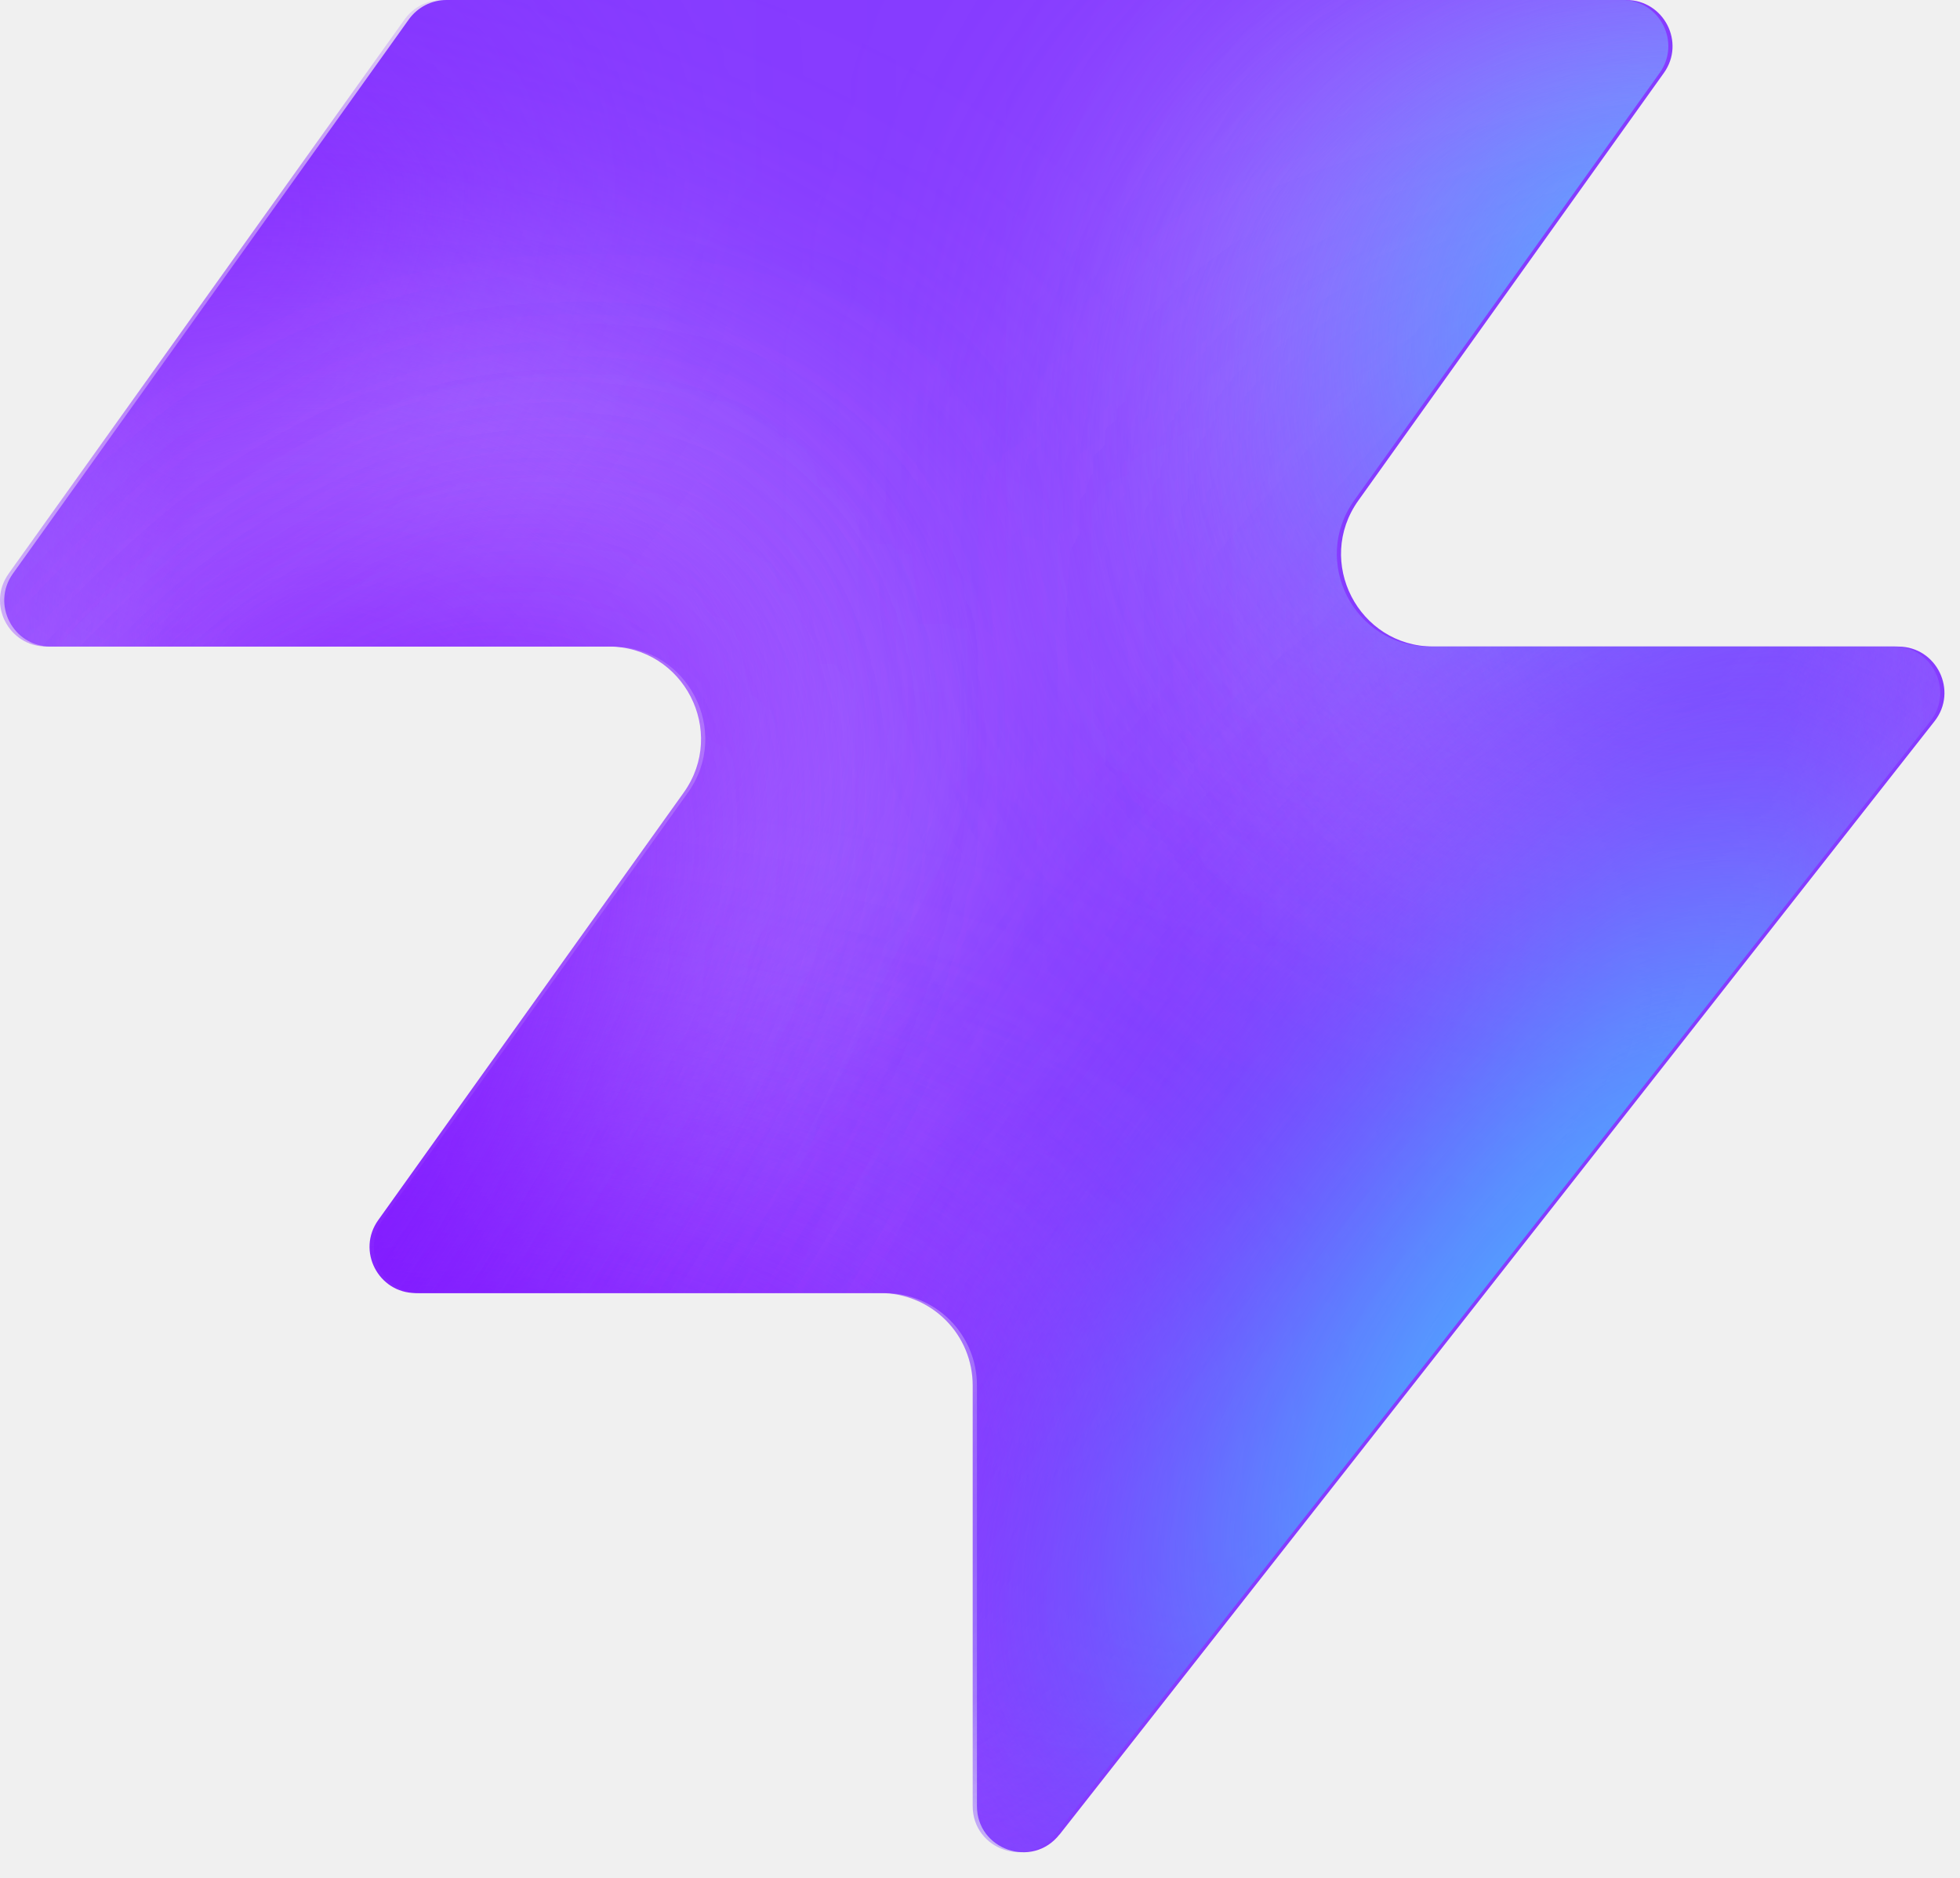
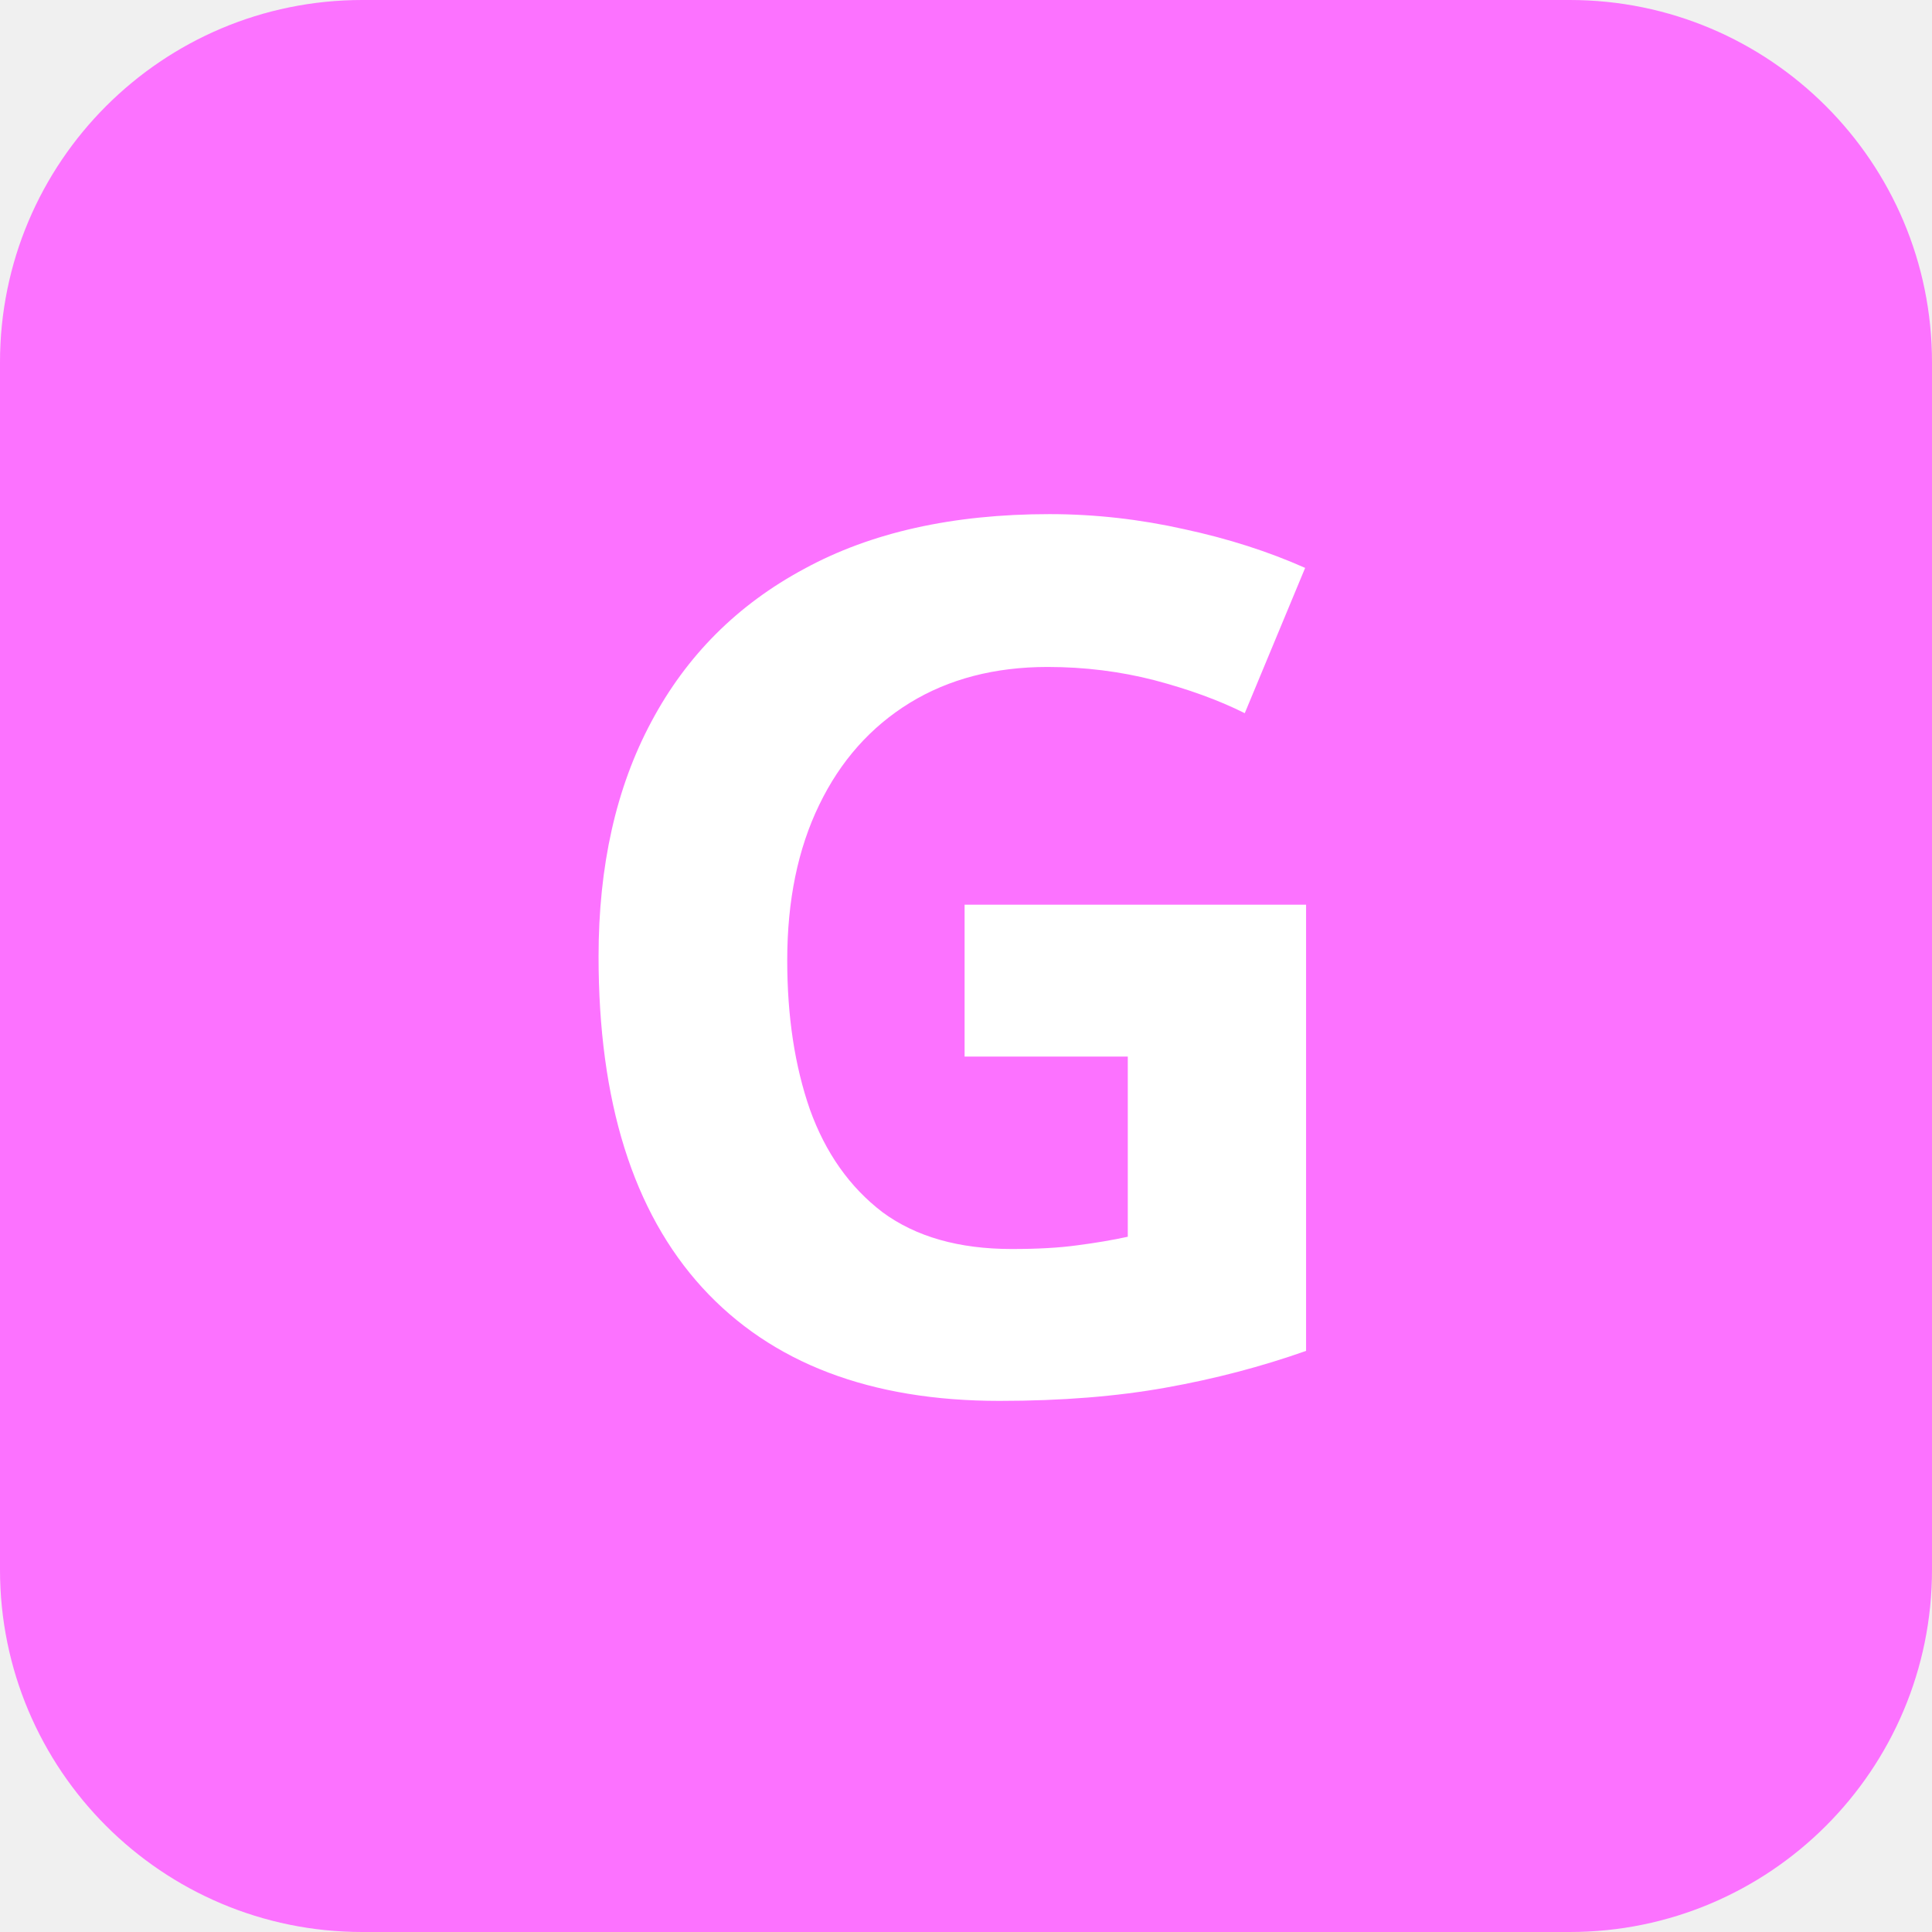
- <svg xmlns="http://www.w3.org/2000/svg" width="48" height="46" fill="none" viewBox="0 0 48 46">
-   <path fill="#863bff" d="M25.946 44.938c-.664.845-2.021.375-2.021-.698V33.937a2.26 2.26 0 0 0-2.262-2.262H10.287c-.92 0-1.456-1.04-.92-1.788l7.48-10.471c1.07-1.497 0-3.578-1.842-3.578H1.237c-.92 0-1.456-1.04-.92-1.788L10.013.474c.214-.297.556-.474.92-.474h28.894c.92 0 1.456 1.04.92 1.788l-7.48 10.471c-1.07 1.498 0 3.579 1.842 3.579h11.377c.943 0 1.473 1.088.89 1.83L25.947 44.94z" style="fill:#863bff;fill:color(display-p3 .525 .23 1);fill-opacity:1" />
-   <mask id="a" width="48" height="46" x="0" y="0" maskUnits="userSpaceOnUse" style="mask-type:alpha">
-     <path fill="#000" d="M25.842 44.938c-.664.844-2.021.375-2.021-.698V33.937a2.26 2.26 0 0 0-2.262-2.262H10.183c-.92 0-1.456-1.04-.92-1.788l7.48-10.471c1.07-1.498 0-3.579-1.842-3.579H1.133c-.92 0-1.456-1.04-.92-1.787L9.91.473c.214-.297.556-.474.92-.474h28.894c.92 0 1.456 1.04.92 1.788l-7.48 10.471c-1.07 1.498 0 3.578 1.842 3.578h11.377c.943 0 1.473 1.088.89 1.832L25.843 44.94z" style="fill:#000;fill-opacity:1" />
-   </mask>
-   <g mask="url(#a)">
-     <g filter="url(#b)">
-       <ellipse cx="5.508" cy="14.704" fill="#ede6ff" rx="5.508" ry="14.704" style="fill:#ede6ff;fill:color(display-p3 .927 .903 1);fill-opacity:1" transform="matrix(.00324 1 1 -.00324 -4.47 31.516)" />
-     </g>
-     <g filter="url(#c)">
-       <ellipse cx="10.399" cy="29.851" fill="#ede6ff" rx="10.399" ry="29.851" style="fill:#ede6ff;fill:color(display-p3 .927 .903 1);fill-opacity:1" transform="matrix(.00324 1 1 -.00324 -39.328 7.883)" />
-     </g>
-     <g filter="url(#d)">
-       <ellipse cx="5.508" cy="30.487" fill="#7e14ff" rx="5.508" ry="30.487" style="fill:#7e14ff;fill:color(display-p3 .492 .077 1);fill-opacity:1" transform="rotate(89.814 -25.913 -14.639)scale(1 -1)" />
-     </g>
-     <g filter="url(#e)">
-       <ellipse cx="5.508" cy="30.599" fill="#7e14ff" rx="5.508" ry="30.599" style="fill:#7e14ff;fill:color(display-p3 .492 .077 1);fill-opacity:1" transform="rotate(89.814 -32.644 -3.334)scale(1 -1)" />
-     </g>
-     <g filter="url(#f)">
-       <ellipse cx="5.508" cy="30.599" fill="#7e14ff" rx="5.508" ry="30.599" style="fill:#7e14ff;fill:color(display-p3 .492 .077 1);fill-opacity:1" transform="matrix(.00324 1 1 -.00324 -34.34 30.47)" />
-     </g>
-     <g filter="url(#g)">
-       <ellipse cx="14.072" cy="22.078" fill="#ede6ff" rx="14.072" ry="22.078" style="fill:#ede6ff;fill:color(display-p3 .927 .903 1);fill-opacity:1" transform="rotate(93.35 24.506 48.493)scale(-1 1)" />
-     </g>
-     <g filter="url(#h)">
-       <ellipse cx="3.47" cy="21.501" fill="#7e14ff" rx="3.47" ry="21.501" style="fill:#7e14ff;fill:color(display-p3 .492 .077 1);fill-opacity:1" transform="rotate(89.009 28.708 47.59)scale(-1 1)" />
-     </g>
-     <g filter="url(#i)">
-       <ellipse cx="3.47" cy="21.501" fill="#7e14ff" rx="3.47" ry="21.501" style="fill:#7e14ff;fill:color(display-p3 .492 .077 1);fill-opacity:1" transform="rotate(89.009 28.708 47.59)scale(-1 1)" />
-     </g>
-     <g filter="url(#j)">
-       <ellipse cx=".387" cy="8.972" fill="#7e14ff" rx="4.407" ry="29.108" style="fill:#7e14ff;fill:color(display-p3 .492 .077 1);fill-opacity:1" transform="rotate(39.51 .387 8.972)" />
-     </g>
-     <g filter="url(#k)">
-       <ellipse cx="47.523" cy="-6.092" fill="#7e14ff" rx="4.407" ry="29.108" style="fill:#7e14ff;fill:color(display-p3 .492 .077 1);fill-opacity:1" transform="rotate(37.892 47.523 -6.092)" />
-     </g>
-     <g filter="url(#l)">
-       <ellipse cx="41.412" cy="6.333" fill="#47bfff" rx="5.971" ry="9.665" style="fill:#47bfff;fill:color(display-p3 .28 .748 1);fill-opacity:1" transform="rotate(37.892 41.412 6.333)" />
-     </g>
-     <g filter="url(#m)">
-       <ellipse cx="-1.879" cy="38.332" fill="#7e14ff" rx="4.407" ry="29.108" style="fill:#7e14ff;fill:color(display-p3 .492 .077 1);fill-opacity:1" transform="rotate(37.892 -1.88 38.332)" />
-     </g>
-     <g filter="url(#n)">
-       <ellipse cx="-1.879" cy="38.332" fill="#7e14ff" rx="4.407" ry="29.108" style="fill:#7e14ff;fill:color(display-p3 .492 .077 1);fill-opacity:1" transform="rotate(37.892 -1.88 38.332)" />
-     </g>
-     <g filter="url(#o)">
-       <ellipse cx="35.651" cy="29.907" fill="#7e14ff" rx="4.407" ry="29.108" style="fill:#7e14ff;fill:color(display-p3 .492 .077 1);fill-opacity:1" transform="rotate(37.892 35.651 29.907)" />
-     </g>
-     <g filter="url(#p)">
-       <ellipse cx="38.418" cy="32.4" fill="#47bfff" rx="5.971" ry="15.297" style="fill:#47bfff;fill:color(display-p3 .28 .748 1);fill-opacity:1" transform="rotate(37.892 38.418 32.4)" />
-     </g>
-   </g>
-   <defs>
-     <filter id="b" width="60.045" height="41.654" x="-19.77" y="16.149" color-interpolation-filters="sRGB" filterUnits="userSpaceOnUse">
-       <feFlood flood-opacity="0" result="BackgroundImageFix" />
-       <feBlend in="SourceGraphic" in2="BackgroundImageFix" result="shape" />
-       <feGaussianBlur result="effect1_foregroundBlur_2002_17158" stdDeviation="7.659" />
-     </filter>
-     <filter id="c" width="90.34" height="51.437" x="-54.613" y="-7.533" color-interpolation-filters="sRGB" filterUnits="userSpaceOnUse">
-       <feFlood flood-opacity="0" result="BackgroundImageFix" />
-       <feBlend in="SourceGraphic" in2="BackgroundImageFix" result="shape" />
-       <feGaussianBlur result="effect1_foregroundBlur_2002_17158" stdDeviation="7.659" />
-     </filter>
-     <filter id="d" width="79.355" height="29.4" x="-49.64" y="2.03" color-interpolation-filters="sRGB" filterUnits="userSpaceOnUse">
-       <feFlood flood-opacity="0" result="BackgroundImageFix" />
-       <feBlend in="SourceGraphic" in2="BackgroundImageFix" result="shape" />
-       <feGaussianBlur result="effect1_foregroundBlur_2002_17158" stdDeviation="4.596" />
-     </filter>
-     <filter id="e" width="79.579" height="29.4" x="-45.045" y="20.029" color-interpolation-filters="sRGB" filterUnits="userSpaceOnUse">
-       <feFlood flood-opacity="0" result="BackgroundImageFix" />
-       <feBlend in="SourceGraphic" in2="BackgroundImageFix" result="shape" />
-       <feGaussianBlur result="effect1_foregroundBlur_2002_17158" stdDeviation="4.596" />
-     </filter>
-     <filter id="f" width="79.579" height="29.4" x="-43.513" y="21.178" color-interpolation-filters="sRGB" filterUnits="userSpaceOnUse">
-       <feFlood flood-opacity="0" result="BackgroundImageFix" />
-       <feBlend in="SourceGraphic" in2="BackgroundImageFix" result="shape" />
-       <feGaussianBlur result="effect1_foregroundBlur_2002_17158" stdDeviation="4.596" />
-     </filter>
-     <filter id="g" width="74.749" height="58.852" x="15.756" y="-17.901" color-interpolation-filters="sRGB" filterUnits="userSpaceOnUse">
-       <feFlood flood-opacity="0" result="BackgroundImageFix" />
-       <feBlend in="SourceGraphic" in2="BackgroundImageFix" result="shape" />
-       <feGaussianBlur result="effect1_foregroundBlur_2002_17158" stdDeviation="7.659" />
-     </filter>
-     <filter id="h" width="61.377" height="25.362" x="23.548" y="2.284" color-interpolation-filters="sRGB" filterUnits="userSpaceOnUse">
-       <feFlood flood-opacity="0" result="BackgroundImageFix" />
-       <feBlend in="SourceGraphic" in2="BackgroundImageFix" result="shape" />
-       <feGaussianBlur result="effect1_foregroundBlur_2002_17158" stdDeviation="4.596" />
-     </filter>
-     <filter id="i" width="61.377" height="25.362" x="23.548" y="2.284" color-interpolation-filters="sRGB" filterUnits="userSpaceOnUse">
-       <feFlood flood-opacity="0" result="BackgroundImageFix" />
-       <feBlend in="SourceGraphic" in2="BackgroundImageFix" result="shape" />
-       <feGaussianBlur result="effect1_foregroundBlur_2002_17158" stdDeviation="4.596" />
-     </filter>
-     <filter id="j" width="56.045" height="63.649" x="-27.636" y="-22.853" color-interpolation-filters="sRGB" filterUnits="userSpaceOnUse">
-       <feFlood flood-opacity="0" result="BackgroundImageFix" />
-       <feBlend in="SourceGraphic" in2="BackgroundImageFix" result="shape" />
-       <feGaussianBlur result="effect1_foregroundBlur_2002_17158" stdDeviation="4.596" />
-     </filter>
-     <filter id="k" width="54.814" height="64.646" x="20.116" y="-38.415" color-interpolation-filters="sRGB" filterUnits="userSpaceOnUse">
-       <feFlood flood-opacity="0" result="BackgroundImageFix" />
-       <feBlend in="SourceGraphic" in2="BackgroundImageFix" result="shape" />
-       <feGaussianBlur result="effect1_foregroundBlur_2002_17158" stdDeviation="4.596" />
-     </filter>
-     <filter id="l" width="33.541" height="35.313" x="24.641" y="-11.323" color-interpolation-filters="sRGB" filterUnits="userSpaceOnUse">
-       <feFlood flood-opacity="0" result="BackgroundImageFix" />
-       <feBlend in="SourceGraphic" in2="BackgroundImageFix" result="shape" />
-       <feGaussianBlur result="effect1_foregroundBlur_2002_17158" stdDeviation="4.596" />
-     </filter>
-     <filter id="m" width="54.814" height="64.646" x="-29.286" y="6.009" color-interpolation-filters="sRGB" filterUnits="userSpaceOnUse">
-       <feFlood flood-opacity="0" result="BackgroundImageFix" />
-       <feBlend in="SourceGraphic" in2="BackgroundImageFix" result="shape" />
-       <feGaussianBlur result="effect1_foregroundBlur_2002_17158" stdDeviation="4.596" />
-     </filter>
-     <filter id="n" width="54.814" height="64.646" x="-29.286" y="6.009" color-interpolation-filters="sRGB" filterUnits="userSpaceOnUse">
-       <feFlood flood-opacity="0" result="BackgroundImageFix" />
-       <feBlend in="SourceGraphic" in2="BackgroundImageFix" result="shape" />
-       <feGaussianBlur result="effect1_foregroundBlur_2002_17158" stdDeviation="4.596" />
-     </filter>
-     <filter id="o" width="54.814" height="64.646" x="8.244" y="-2.416" color-interpolation-filters="sRGB" filterUnits="userSpaceOnUse">
-       <feFlood flood-opacity="0" result="BackgroundImageFix" />
-       <feBlend in="SourceGraphic" in2="BackgroundImageFix" result="shape" />
-       <feGaussianBlur result="effect1_foregroundBlur_2002_17158" stdDeviation="4.596" />
-     </filter>
-     <filter id="p" width="39.409" height="43.623" x="18.713" y="10.588" color-interpolation-filters="sRGB" filterUnits="userSpaceOnUse">
-       <feFlood flood-opacity="0" result="BackgroundImageFix" />
-       <feBlend in="SourceGraphic" in2="BackgroundImageFix" result="shape" />
-       <feGaussianBlur result="effect1_foregroundBlur_2002_17158" stdDeviation="4.596" />
-     </filter>
-   </defs>
+ <svg xmlns="http://www.w3.org/2000/svg" width="32" height="32" viewBox="0 0 32 32">
+   <rect width="32" height="32" rx="6" fill="#FC72FF" />
+   <text x="16" y="23" text-anchor="middle" font-family="sans-serif" font-weight="700" font-size="20" fill="#fff">G</text>
</svg>
